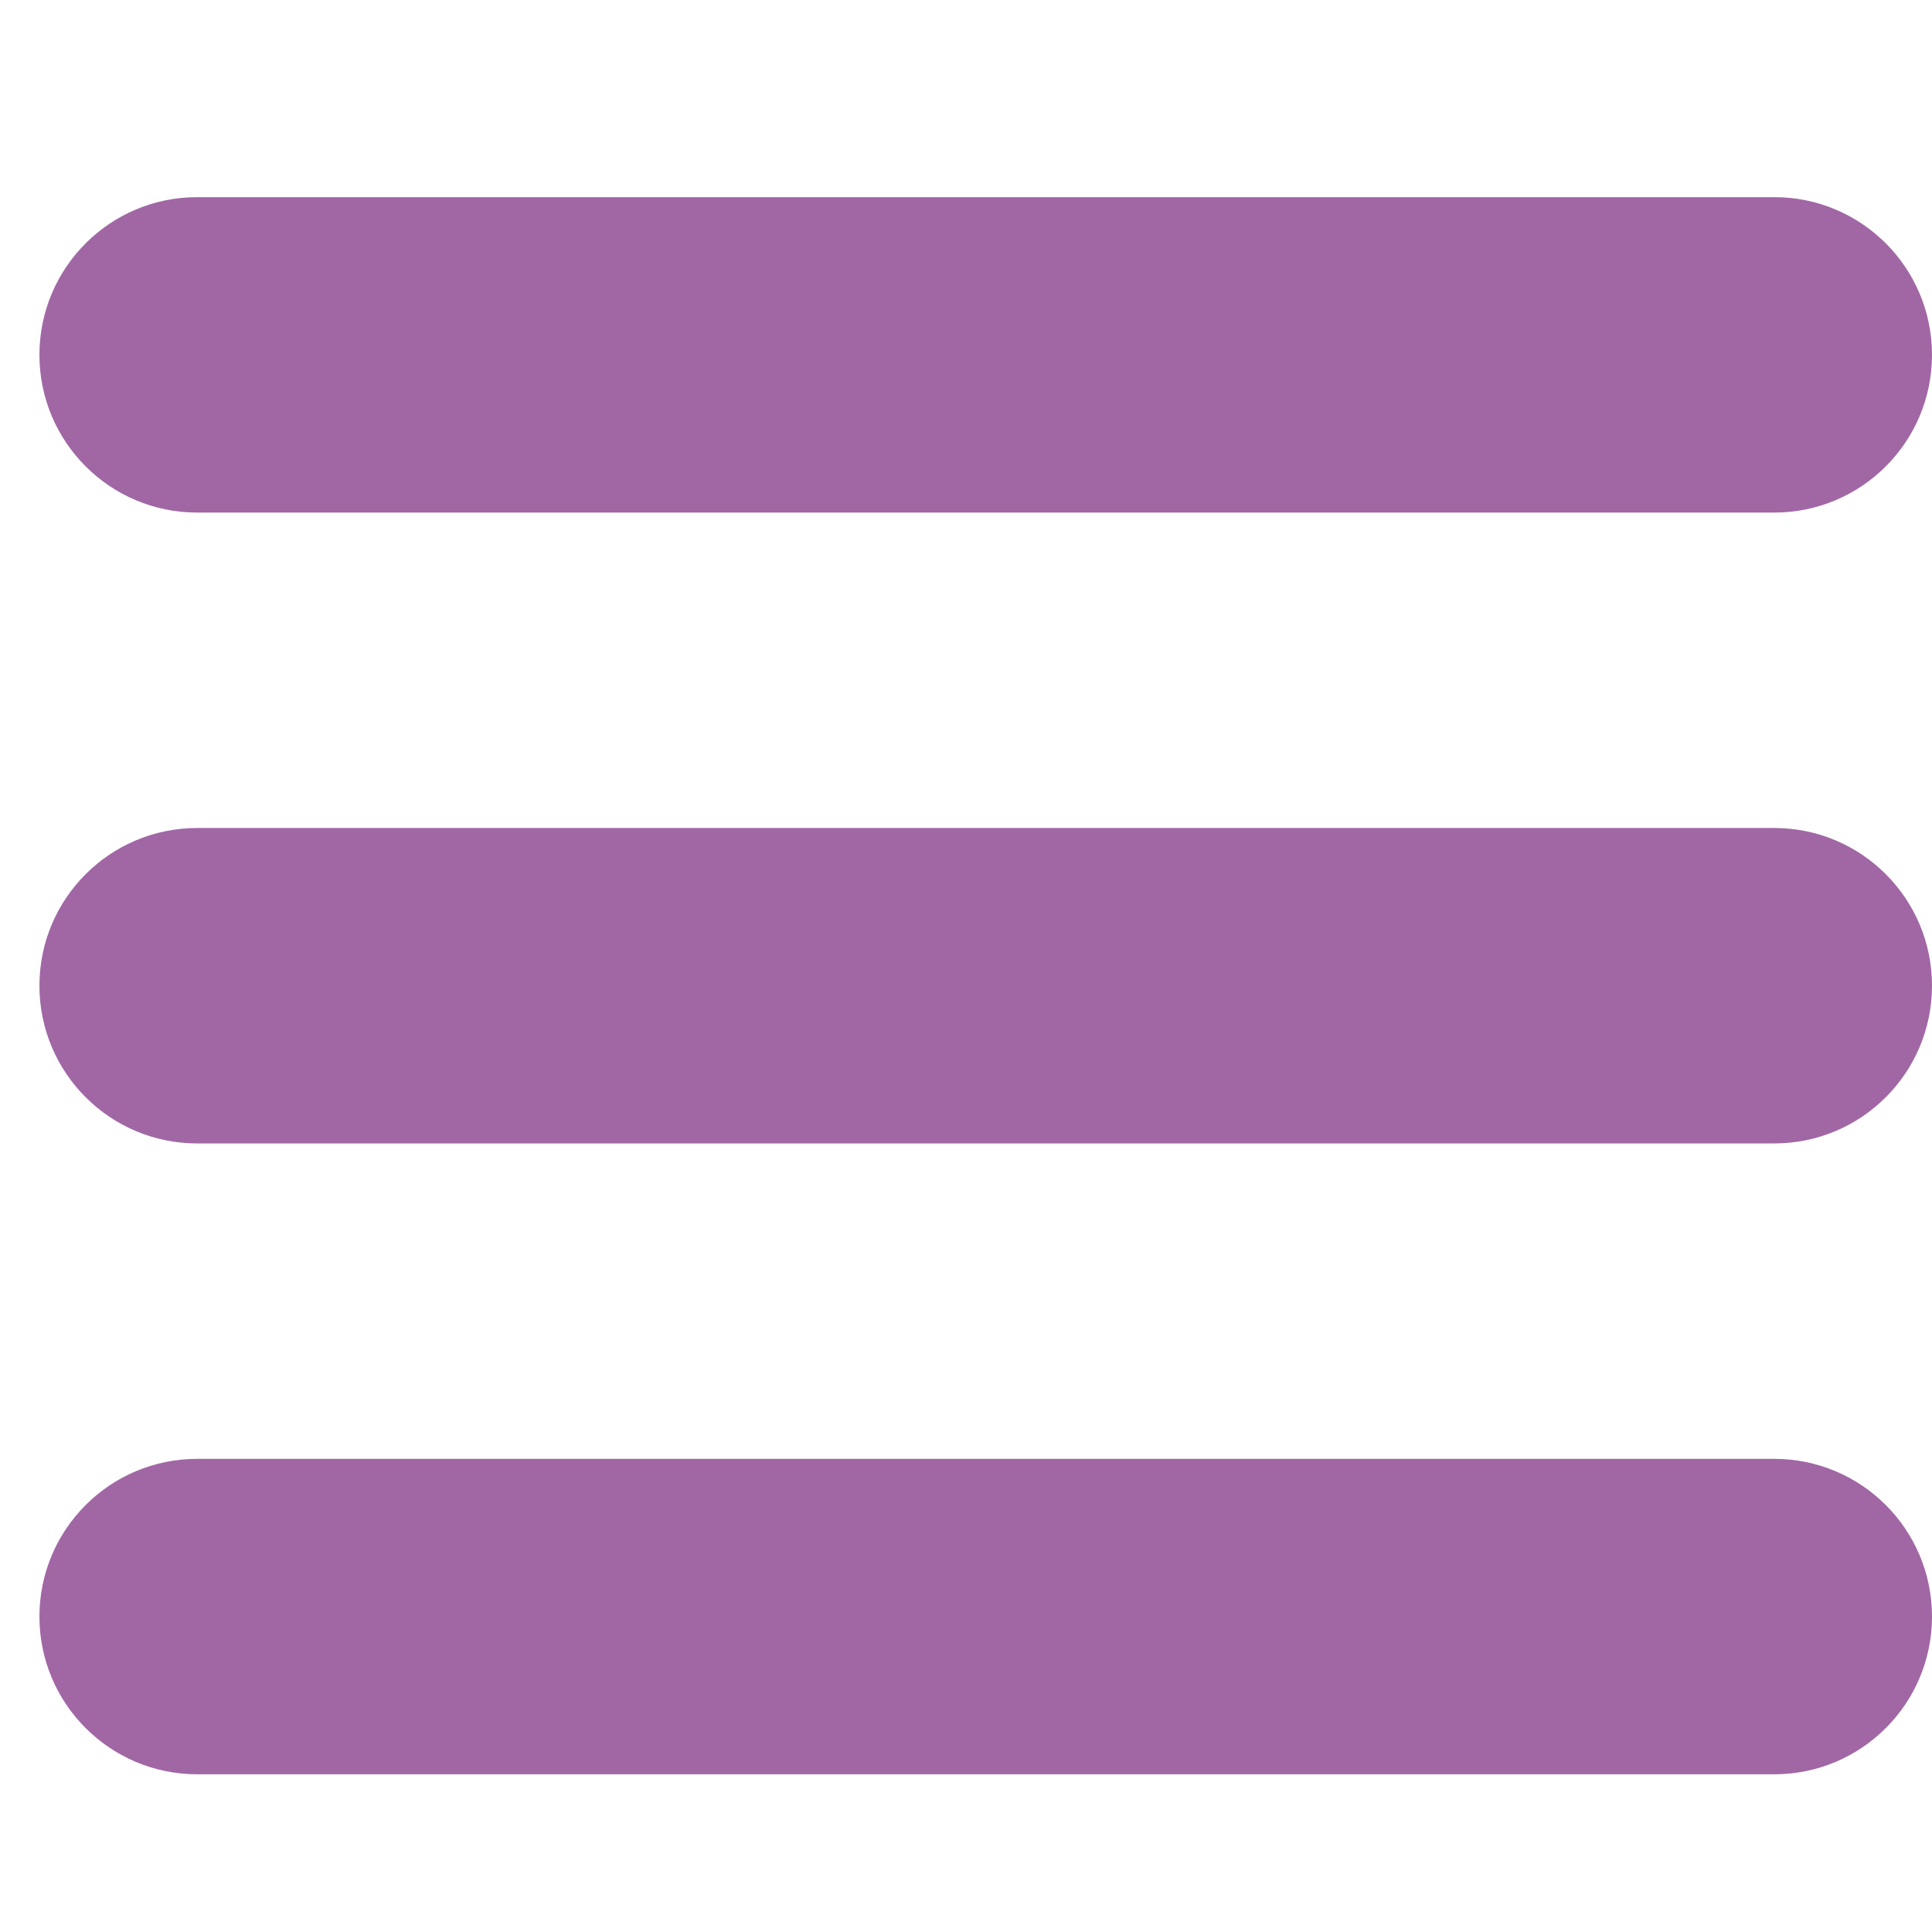
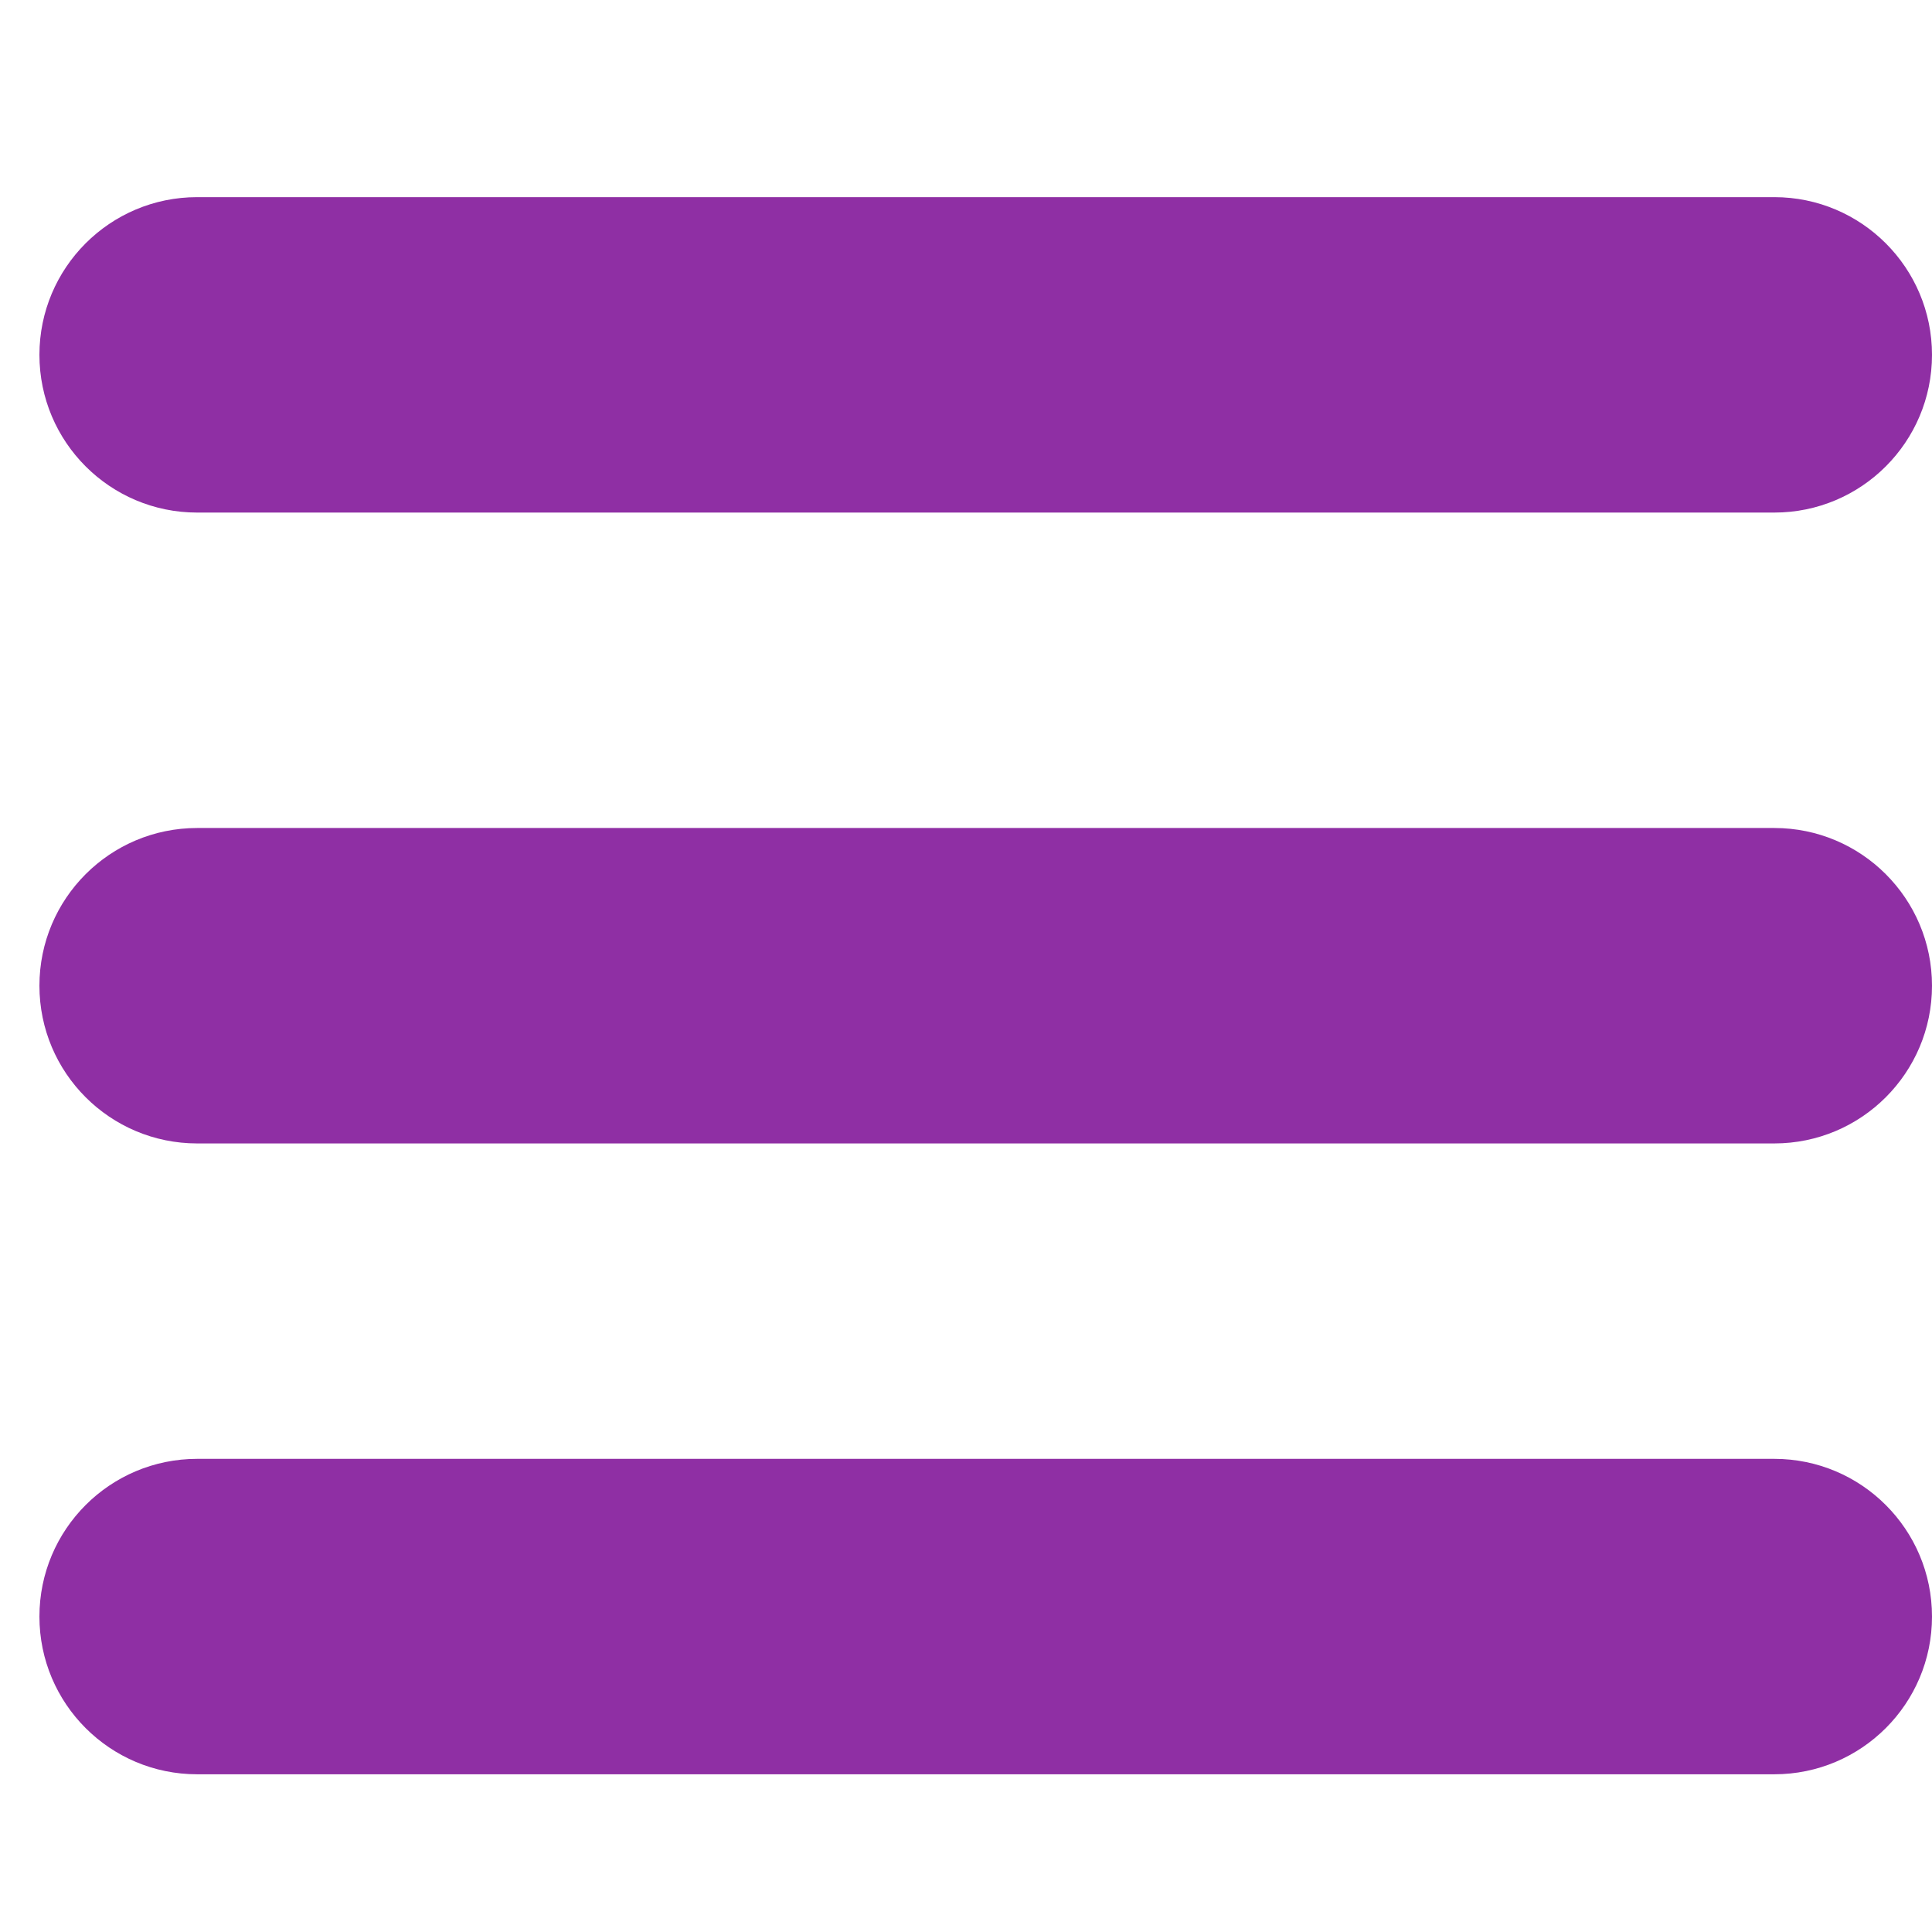
<svg xmlns="http://www.w3.org/2000/svg" viewBox="11 11 49 49" width="100%" height="100%">
-   <path d="M56 48c2.209 0 4 1.791 4 4 0 2.209-1.791 4-4 4-1.202 0-38.798 0-40 0-2.209 0-4-1.791-4-4 0-2.209 1.791-4 4-4C17.202 48 54.798 48 56 48zM56 32c2.209 0 4 1.791 4 4 0 2.209-1.791 4-4 4-1.202 0-38.798 0-40 0-2.209 0-4-1.791-4-4 0-2.209 1.791-4 4-4C17.202 32 54.798 32 56 32zM56 16c2.209 0 4 1.791 4 4 0 2.209-1.791 4-4 4-1.202 0-38.798 0-40 0-2.209 0-4-1.791-4-4 0-2.209 1.791-4 4-4C17.202 16 54.798 16 56 16z" fill="#A167A5" />
+   <path d="M56 48c2.209 0 4 1.791 4 4 0 2.209-1.791 4-4 4-1.202 0-38.798 0-40 0-2.209 0-4-1.791-4-4 0-2.209 1.791-4 4-4C17.202 48 54.798 48 56 48zM56 32c2.209 0 4 1.791 4 4 0 2.209-1.791 4-4 4-1.202 0-38.798 0-40 0-2.209 0-4-1.791-4-4 0-2.209 1.791-4 4-4C17.202 32 54.798 32 56 32zM56 16c2.209 0 4 1.791 4 4 0 2.209-1.791 4-4 4-1.202 0-38.798 0-40 0-2.209 0-4-1.791-4-4 0-2.209 1.791-4 4-4C17.202 16 54.798 16 56 16z" fill="#8F2FA4" />
</svg>
